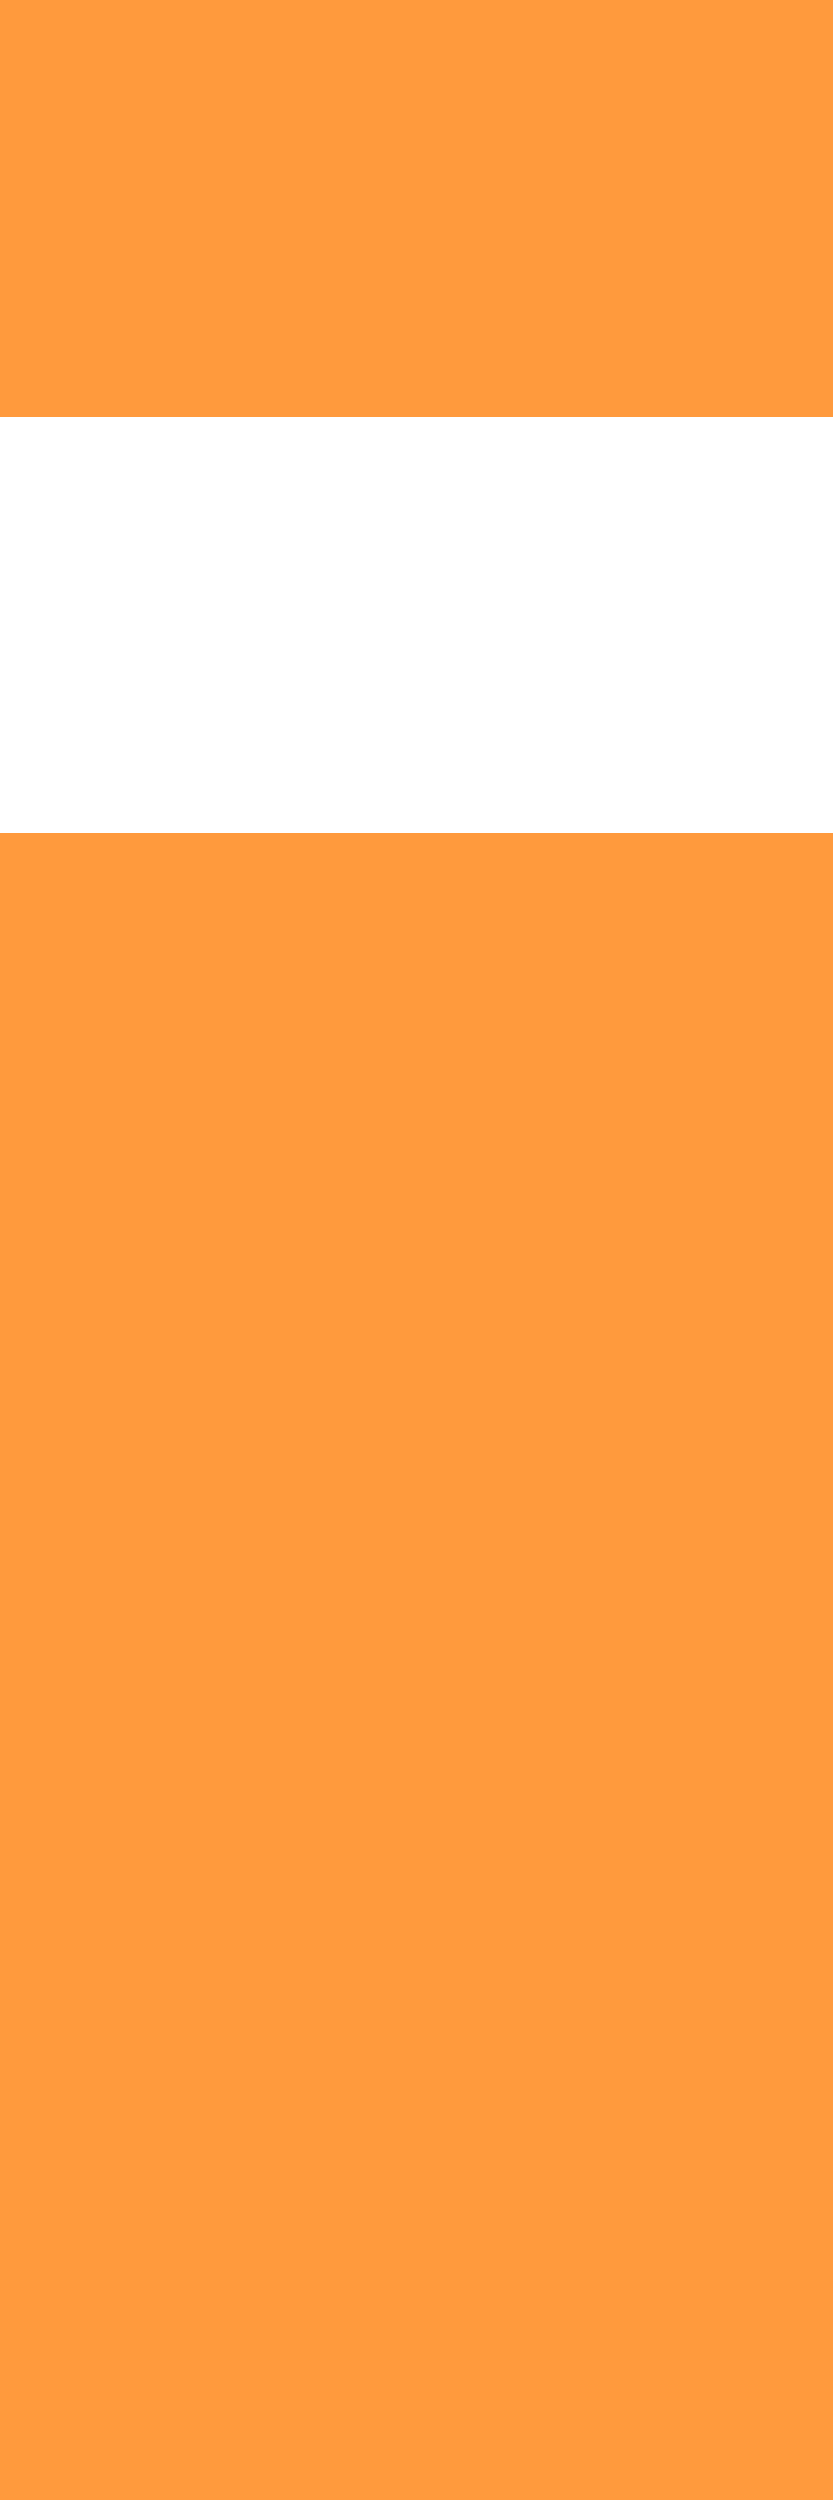
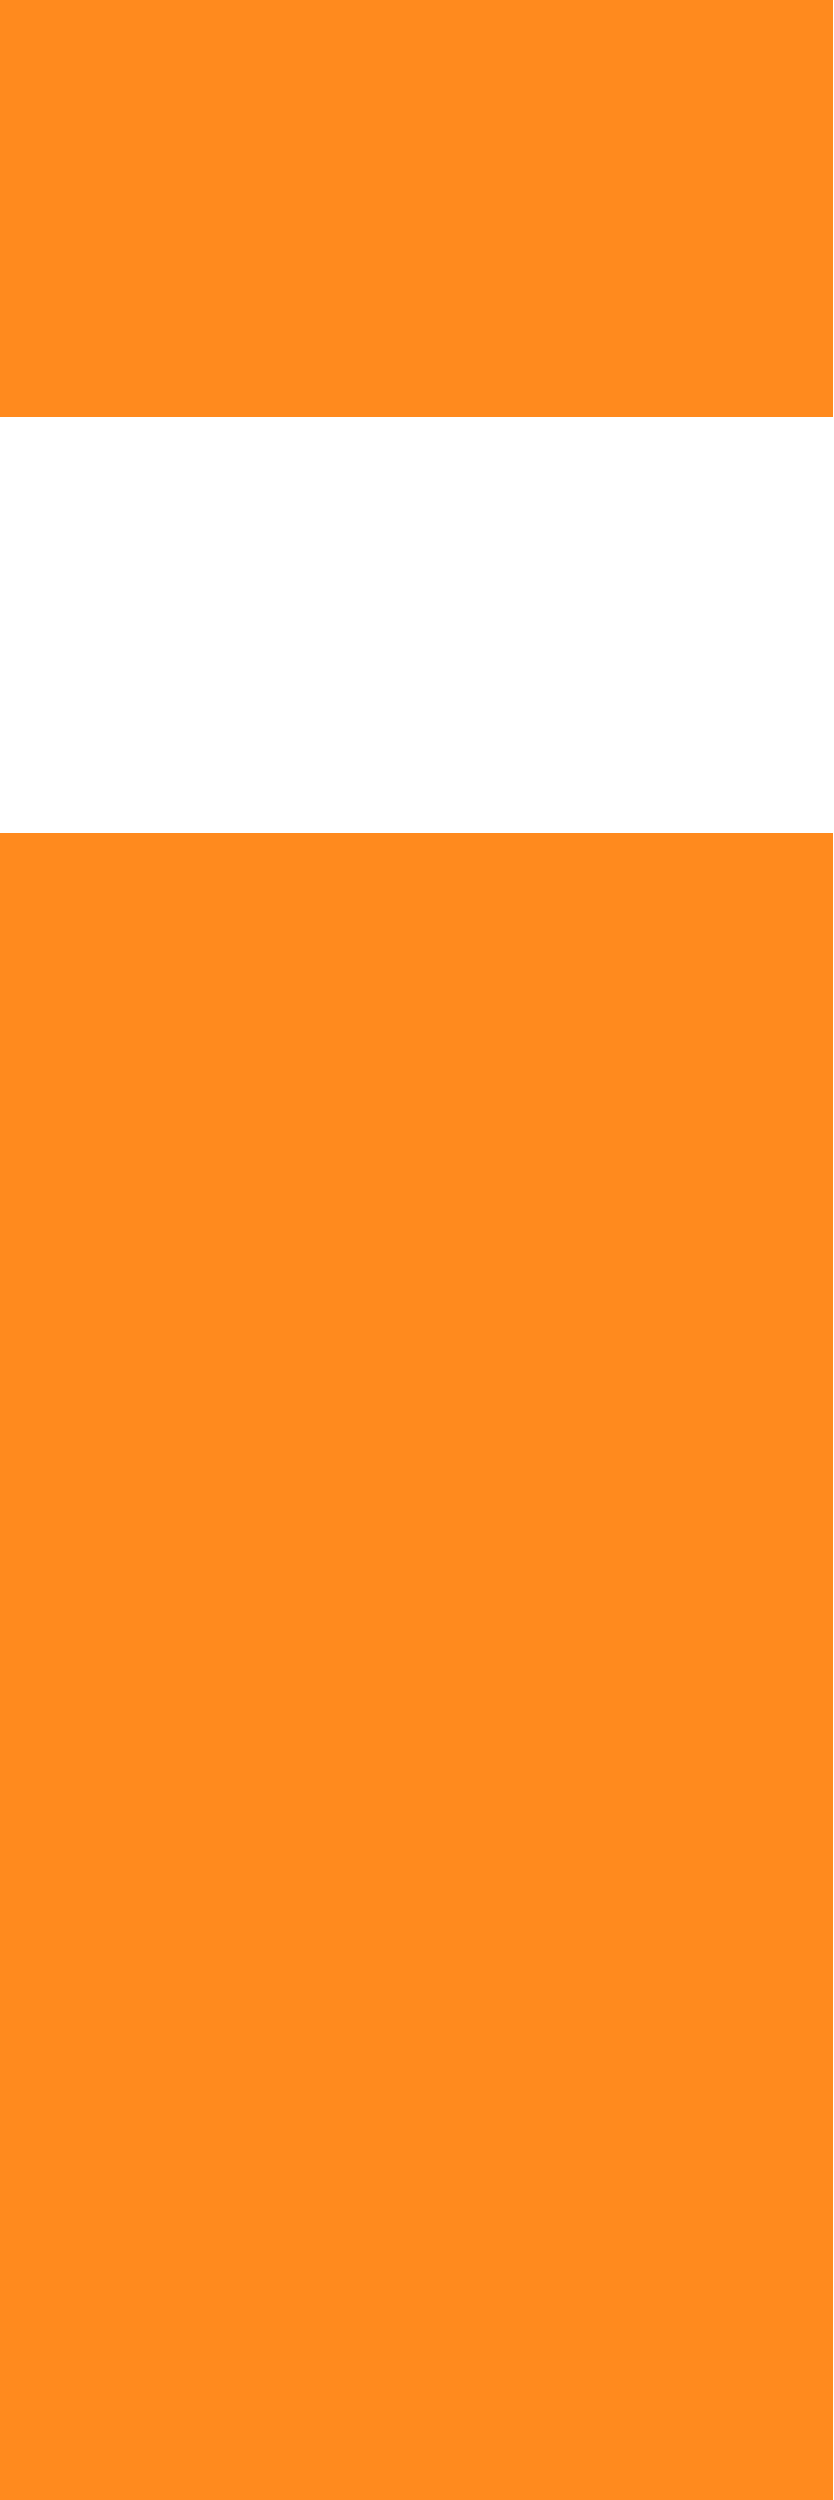
<svg xmlns="http://www.w3.org/2000/svg" width="32" height="96" viewBox="0 0 2 6" role="img" aria-label="Invincible" shape-rendering="crispEdges">
-   <rect x="0" y="0" width="2" height="1" fill="#FF9A3D" />
-   <rect x="0" y="2" width="2" height="1" fill="#FF9A3D" />
-   <rect x="0" y="3" width="2" height="1" fill="#FF9A3D" />
-   <rect x="0" y="4" width="2" height="1" fill="#FF9A3D" />
-   <rect x="0" y="5" width="2" height="1" fill="#FF9A3D" />
+   <rect x="0" y="0" width="2" height="1" fill="#FF8A1E" />
+   <rect x="0" y="2" width="2" height="1" fill="#FF8A1E" />
+   <rect x="0" y="3" width="2" height="1" fill="#FF8A1E" />
+   <rect x="0" y="4" width="2" height="1" fill="#FF8A1E" />
+   <rect x="0" y="5" width="2" height="1" fill="#FF8A1E" />
</svg>
